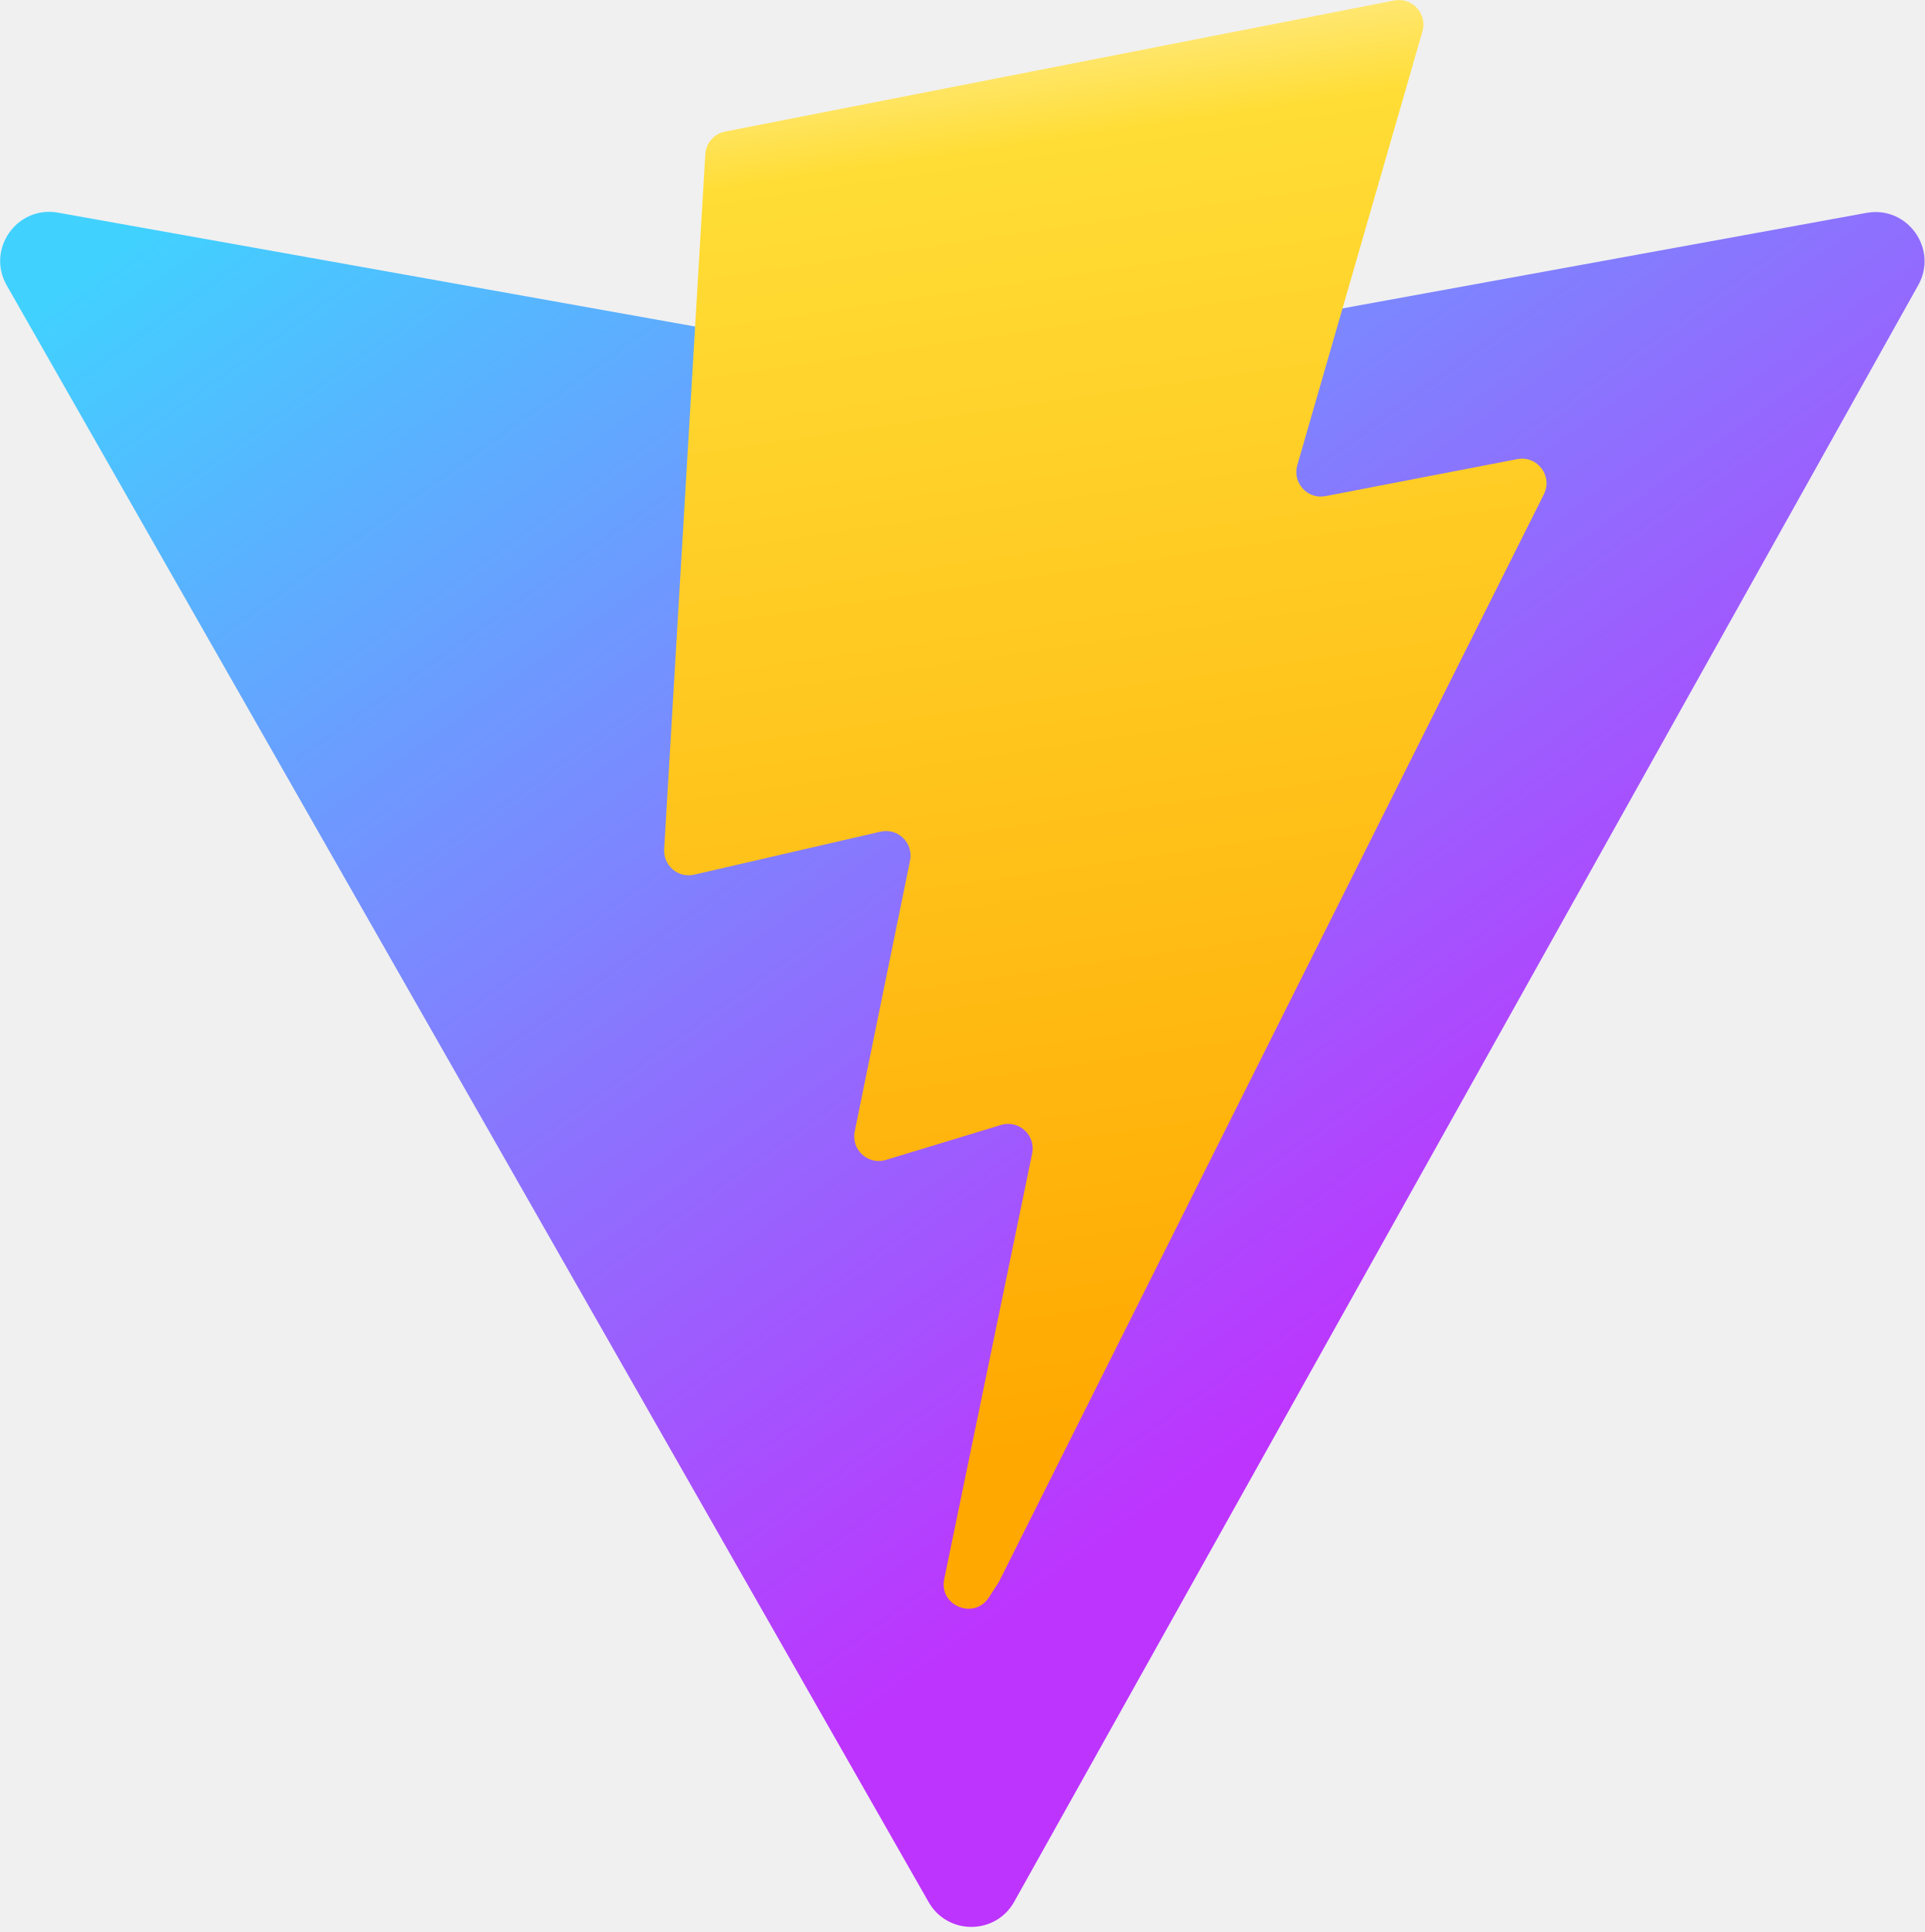
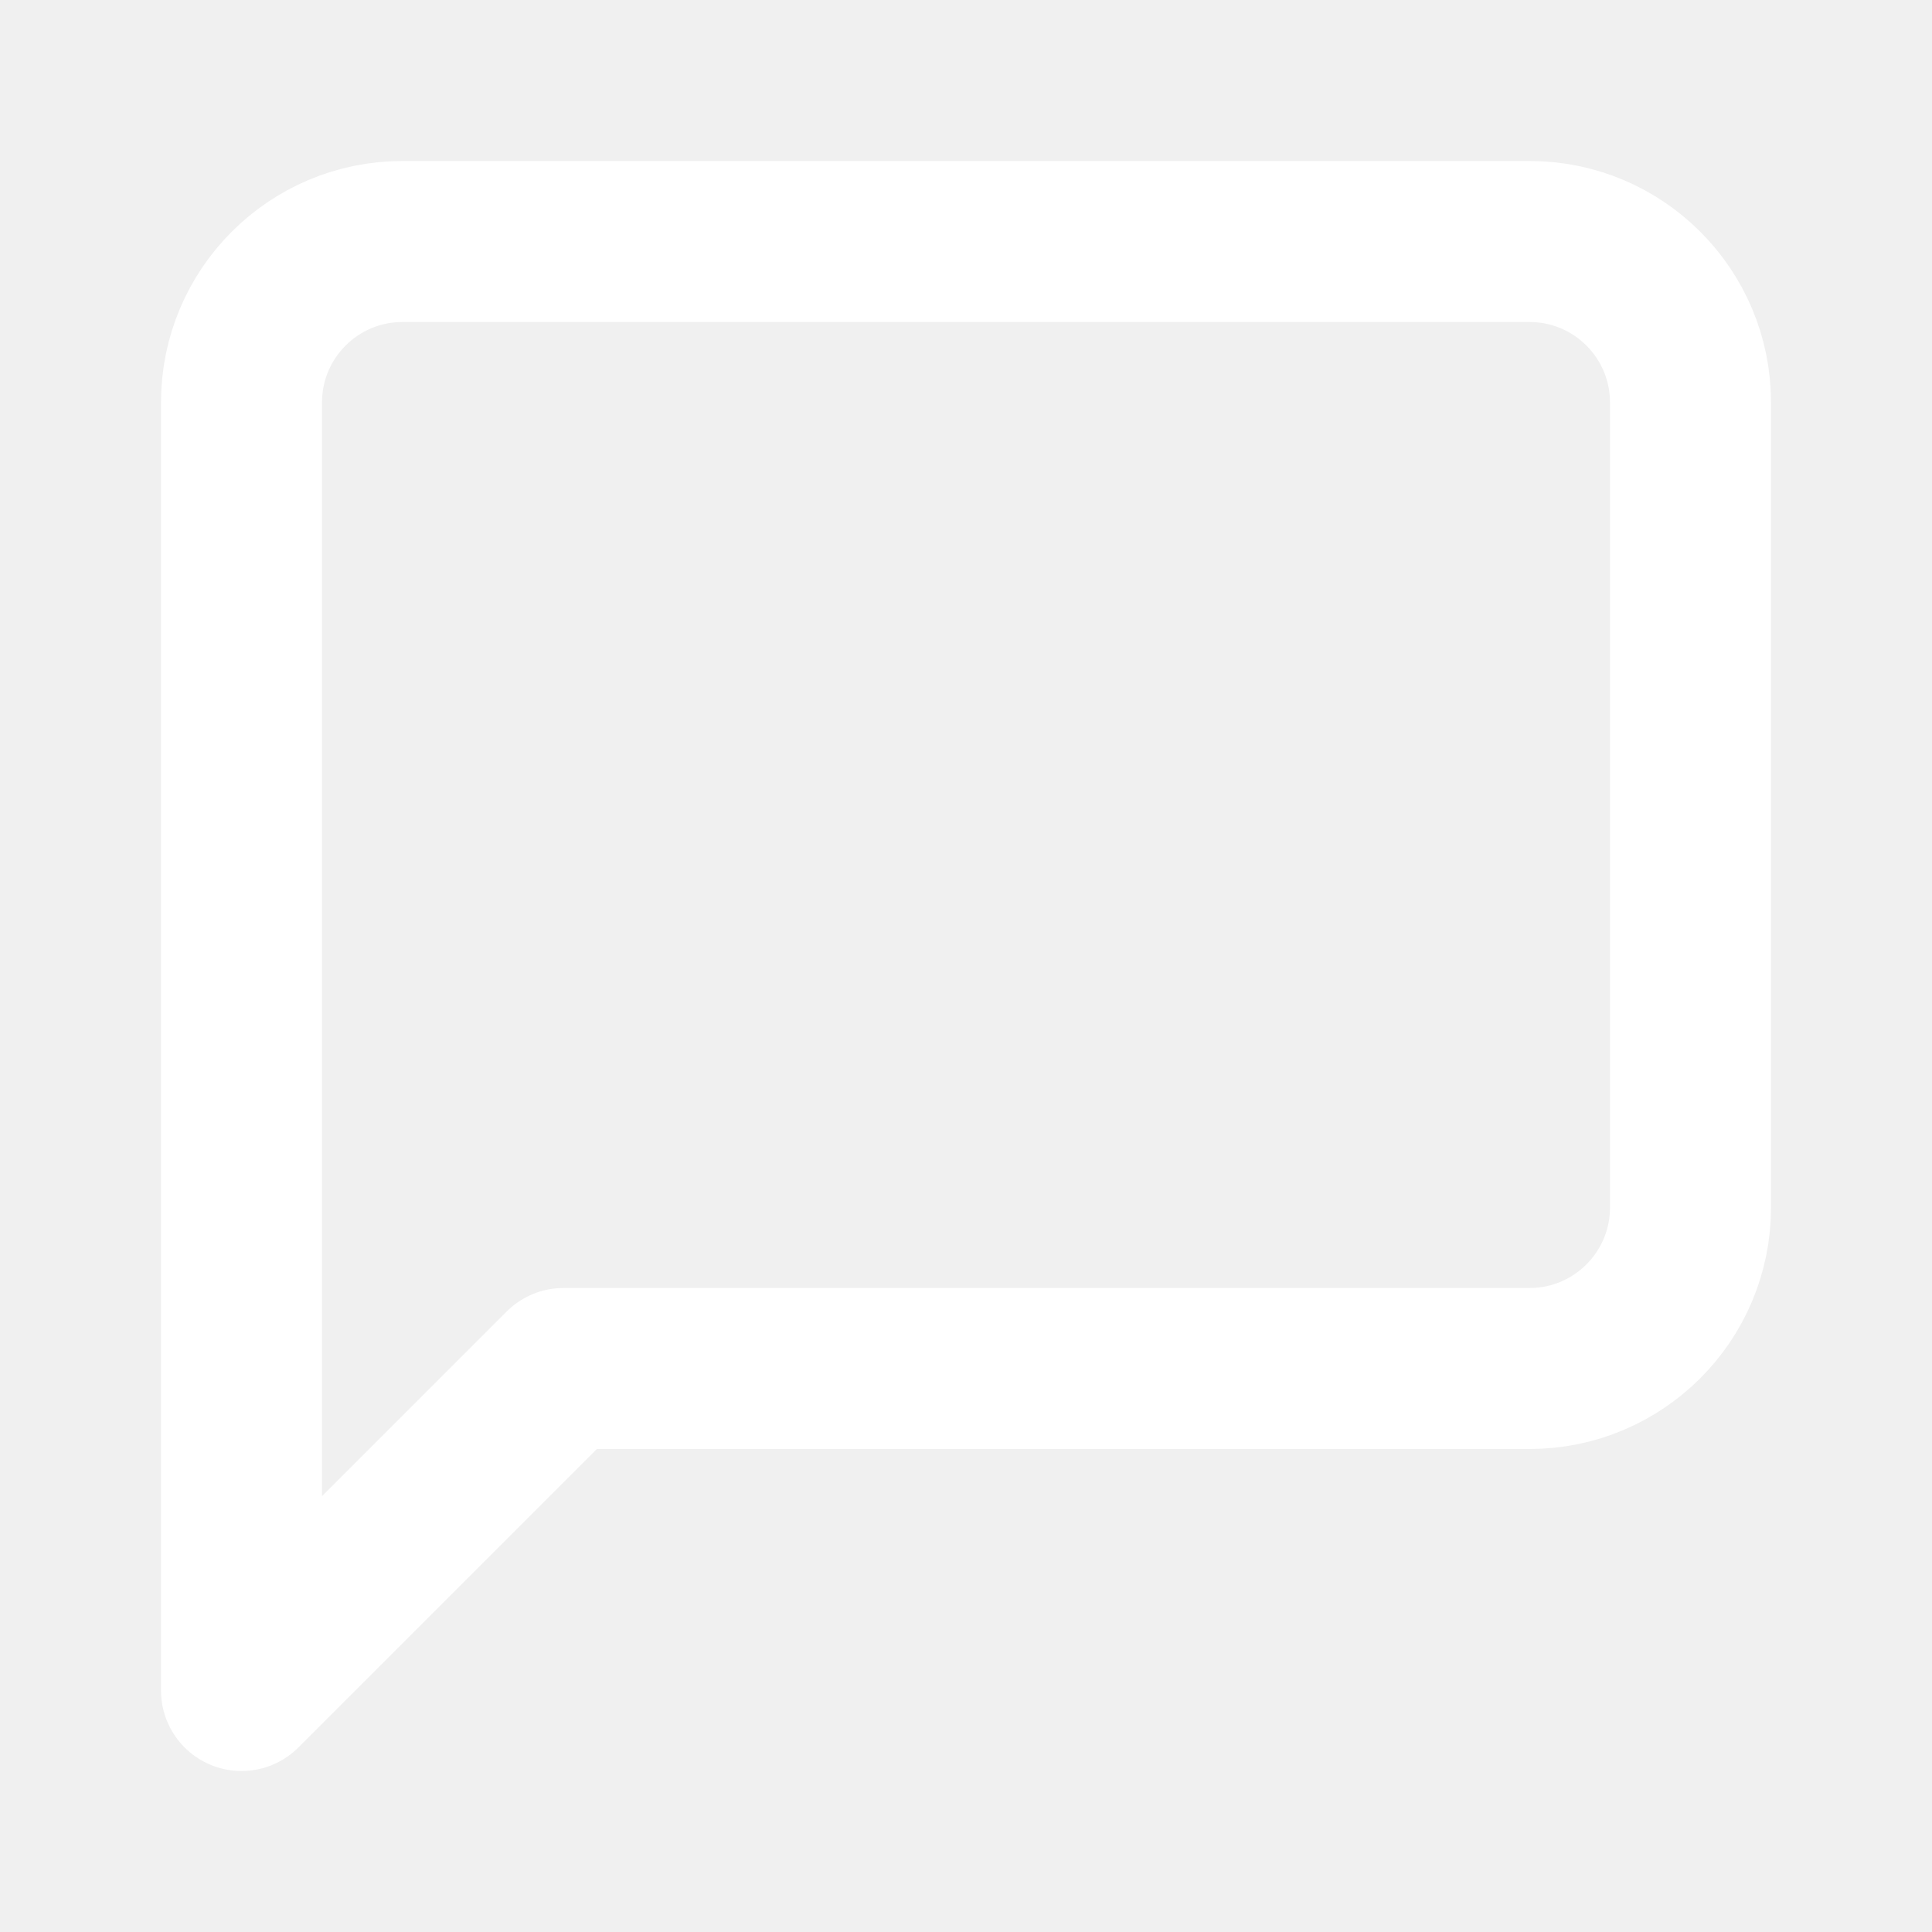
- <svg xmlns="http://www.w3.org/2000/svg" aria-hidden="true" role="img" class="iconify iconify--logos" width="31.88" height="32" preserveAspectRatio="xMidYMid meet" viewBox="0 0 256 257">
-   <defs>
-     <linearGradient id="IconifyId1813088fe1fbc01fb466" x1="-.828%" x2="57.636%" y1="7.652%" y2="78.411%">
-       <stop offset="0%" stop-color="#41D1FF" />
-       <stop offset="100%" stop-color="#BD34FE" />
-     </linearGradient>
-     <linearGradient id="IconifyId1813088fe1fbc01fb467" x1="43.376%" x2="50.316%" y1="2.242%" y2="89.03%">
-       <stop offset="0%" stop-color="#FFEA83" />
-       <stop offset="8.333%" stop-color="#FFDD35" />
-       <stop offset="100%" stop-color="#FFA800" />
-     </linearGradient>
-   </defs>
-   <path fill="url(#IconifyId1813088fe1fbc01fb466)" d="M255.153 37.938L134.897 252.976c-2.483 4.44-8.862 4.466-11.382.048L.875 37.958c-2.746-4.814 1.371-10.646 6.827-9.67l120.385 21.517a6.537 6.537 0 0 0 2.322-.004l117.867-21.483c5.438-.991 9.574 4.796 6.877 9.62Z" />
-   <path fill="url(#IconifyId1813088fe1fbc01fb467)" d="M185.432.063L96.44 17.501a3.268 3.268 0 0 0-2.634 3.014l-5.474 92.456a3.268 3.268 0 0 0 3.997 3.378l24.777-5.718c2.318-.535 4.413 1.507 3.936 3.838l-7.361 36.047c-.495 2.426 1.782 4.5 4.151 3.78l15.304-4.649c2.372-.72 4.652 1.36 4.15 3.788l-11.698 56.621c-.732 3.542 3.979 5.473 5.943 2.437l1.313-2.028l72.516-144.72c1.215-2.423-.88-5.186-3.54-4.672l-25.505 4.922c-2.396.462-4.435-1.77-3.759-4.114l16.646-57.705c.677-2.35-1.37-4.583-3.769-4.113Z" />
+ <svg xmlns="http://www.w3.org/2000/svg" width="24" height="24" viewBox="0 0 24 24" fill="none" stroke="white" stroke-width="2" stroke-linecap="round" stroke-linejoin="round" class="lucide lucide-message-square">
+   <path d="M21 15a2 2 0 0 1-2 2H7l-4 4V5a2 2 0 0 1 2-2h14a2 2 0 0 1 2 2z" />
</svg>
